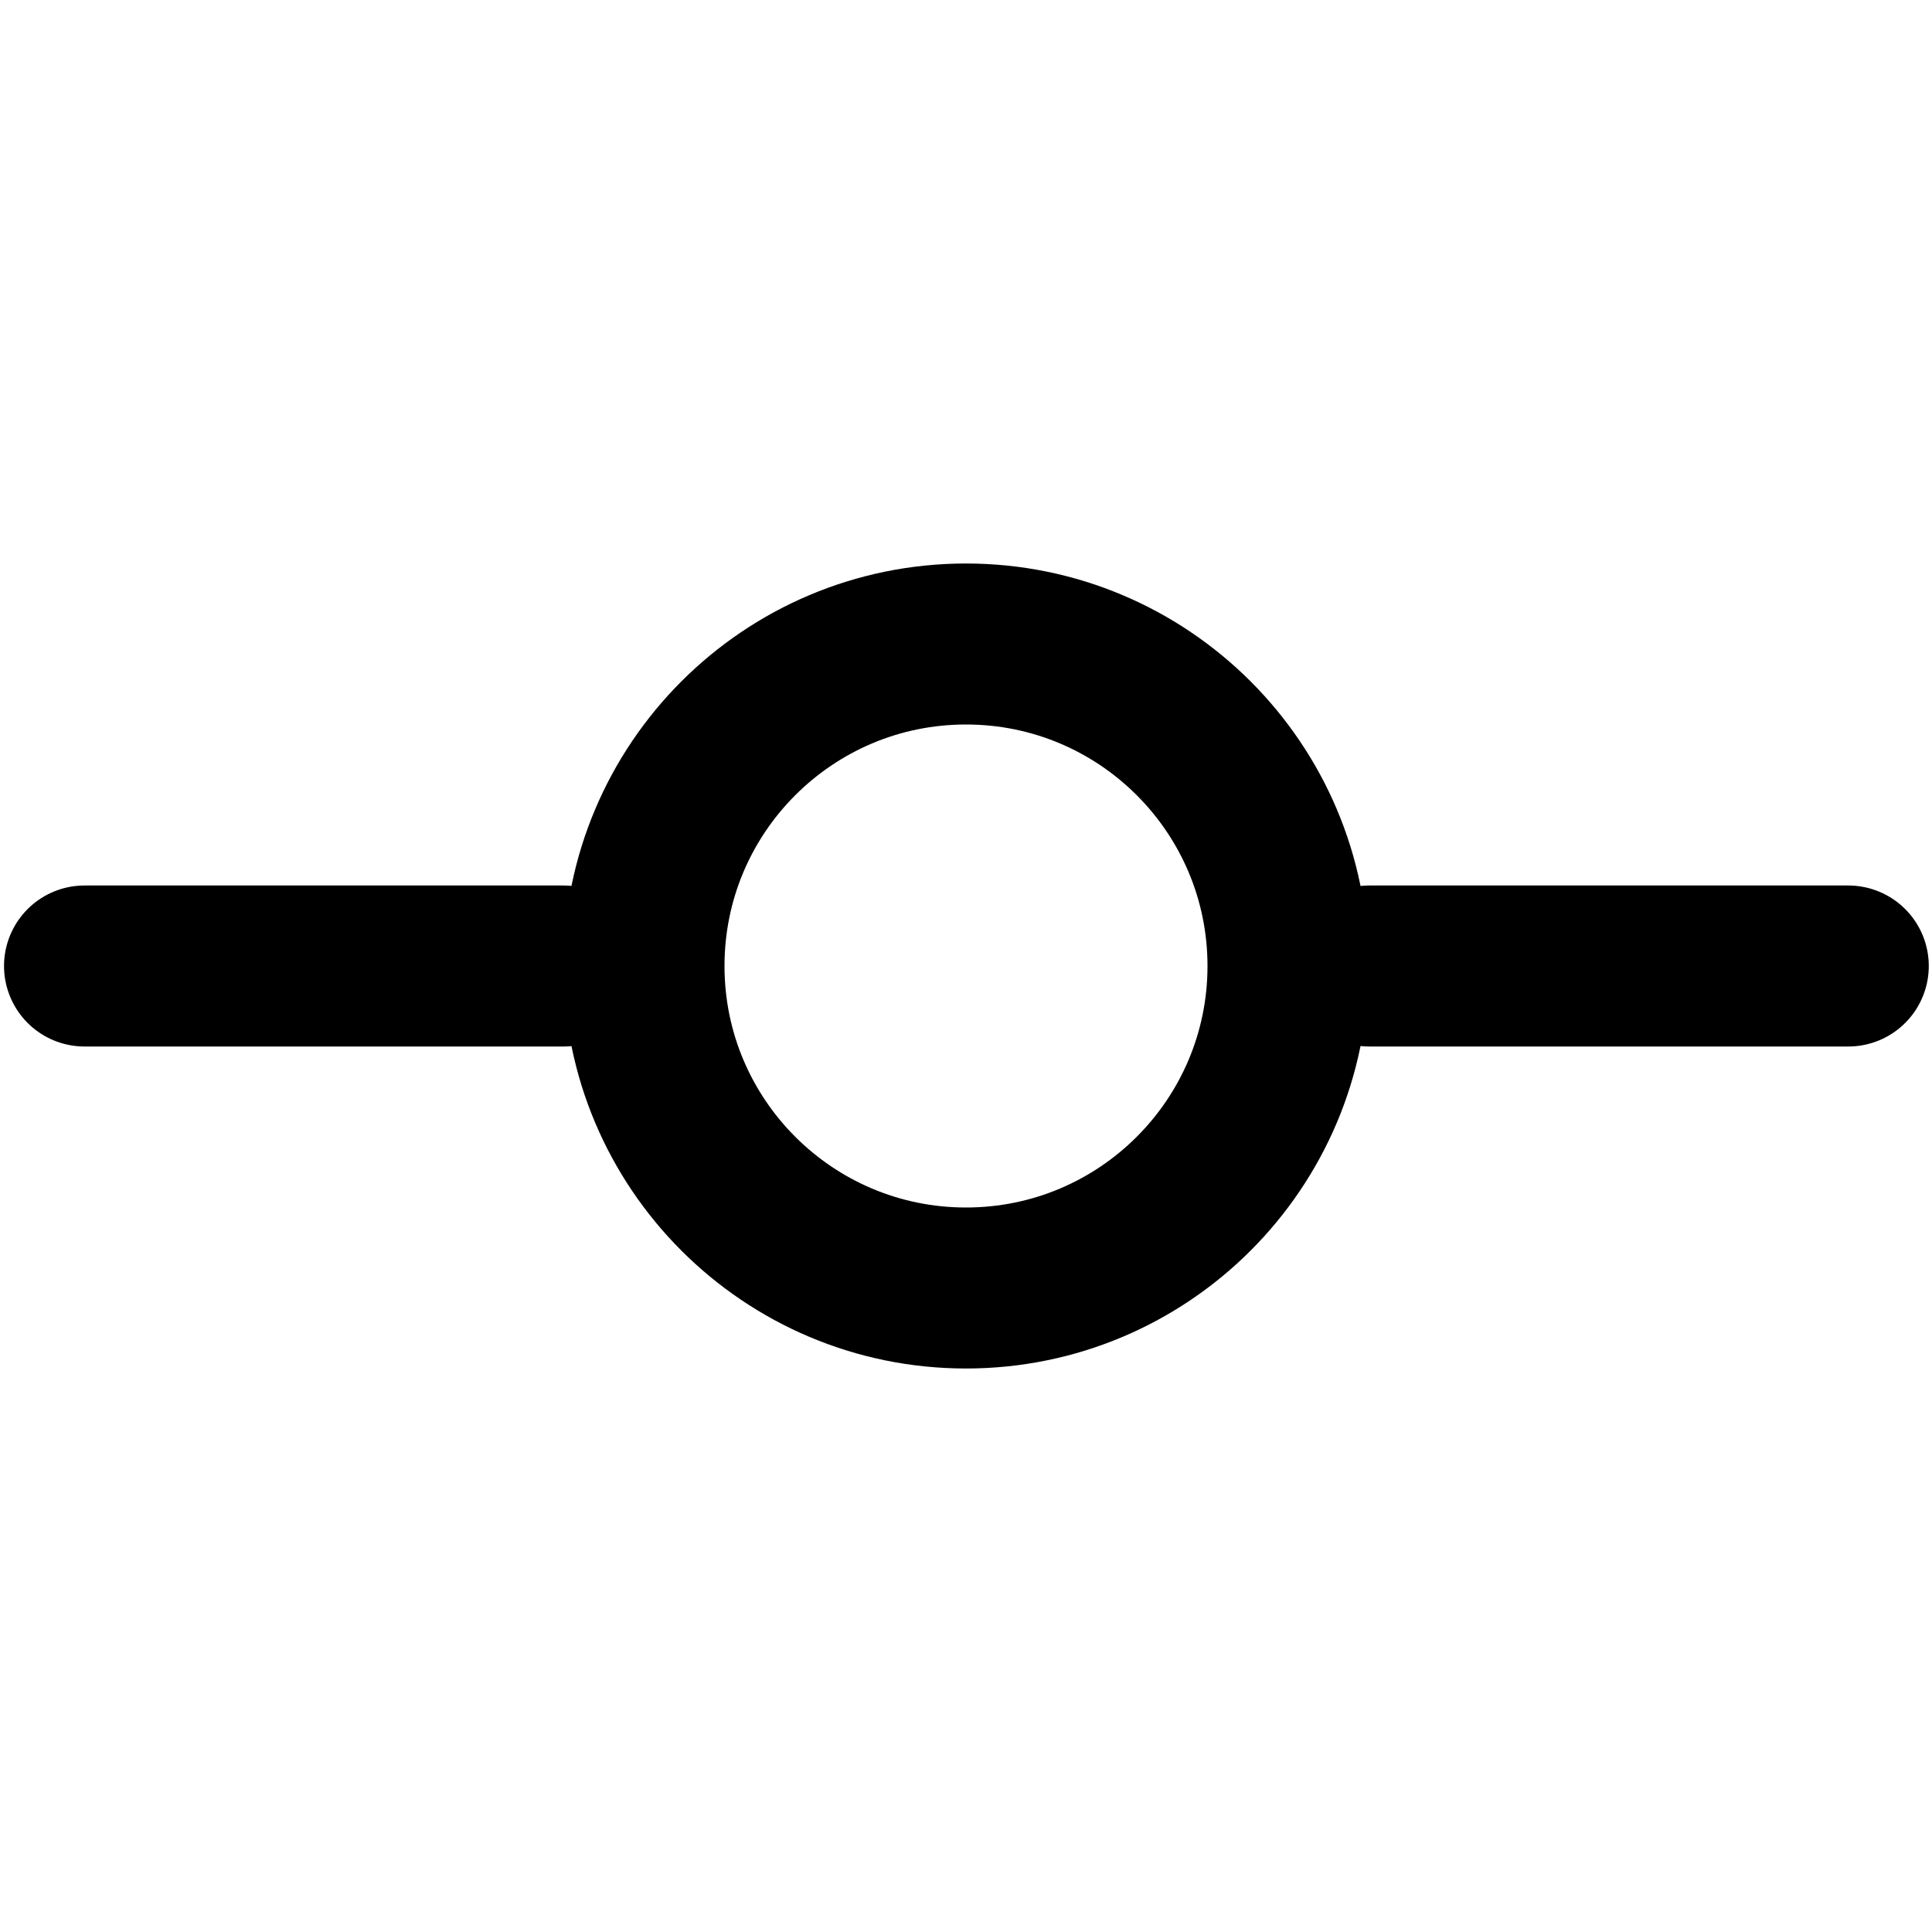
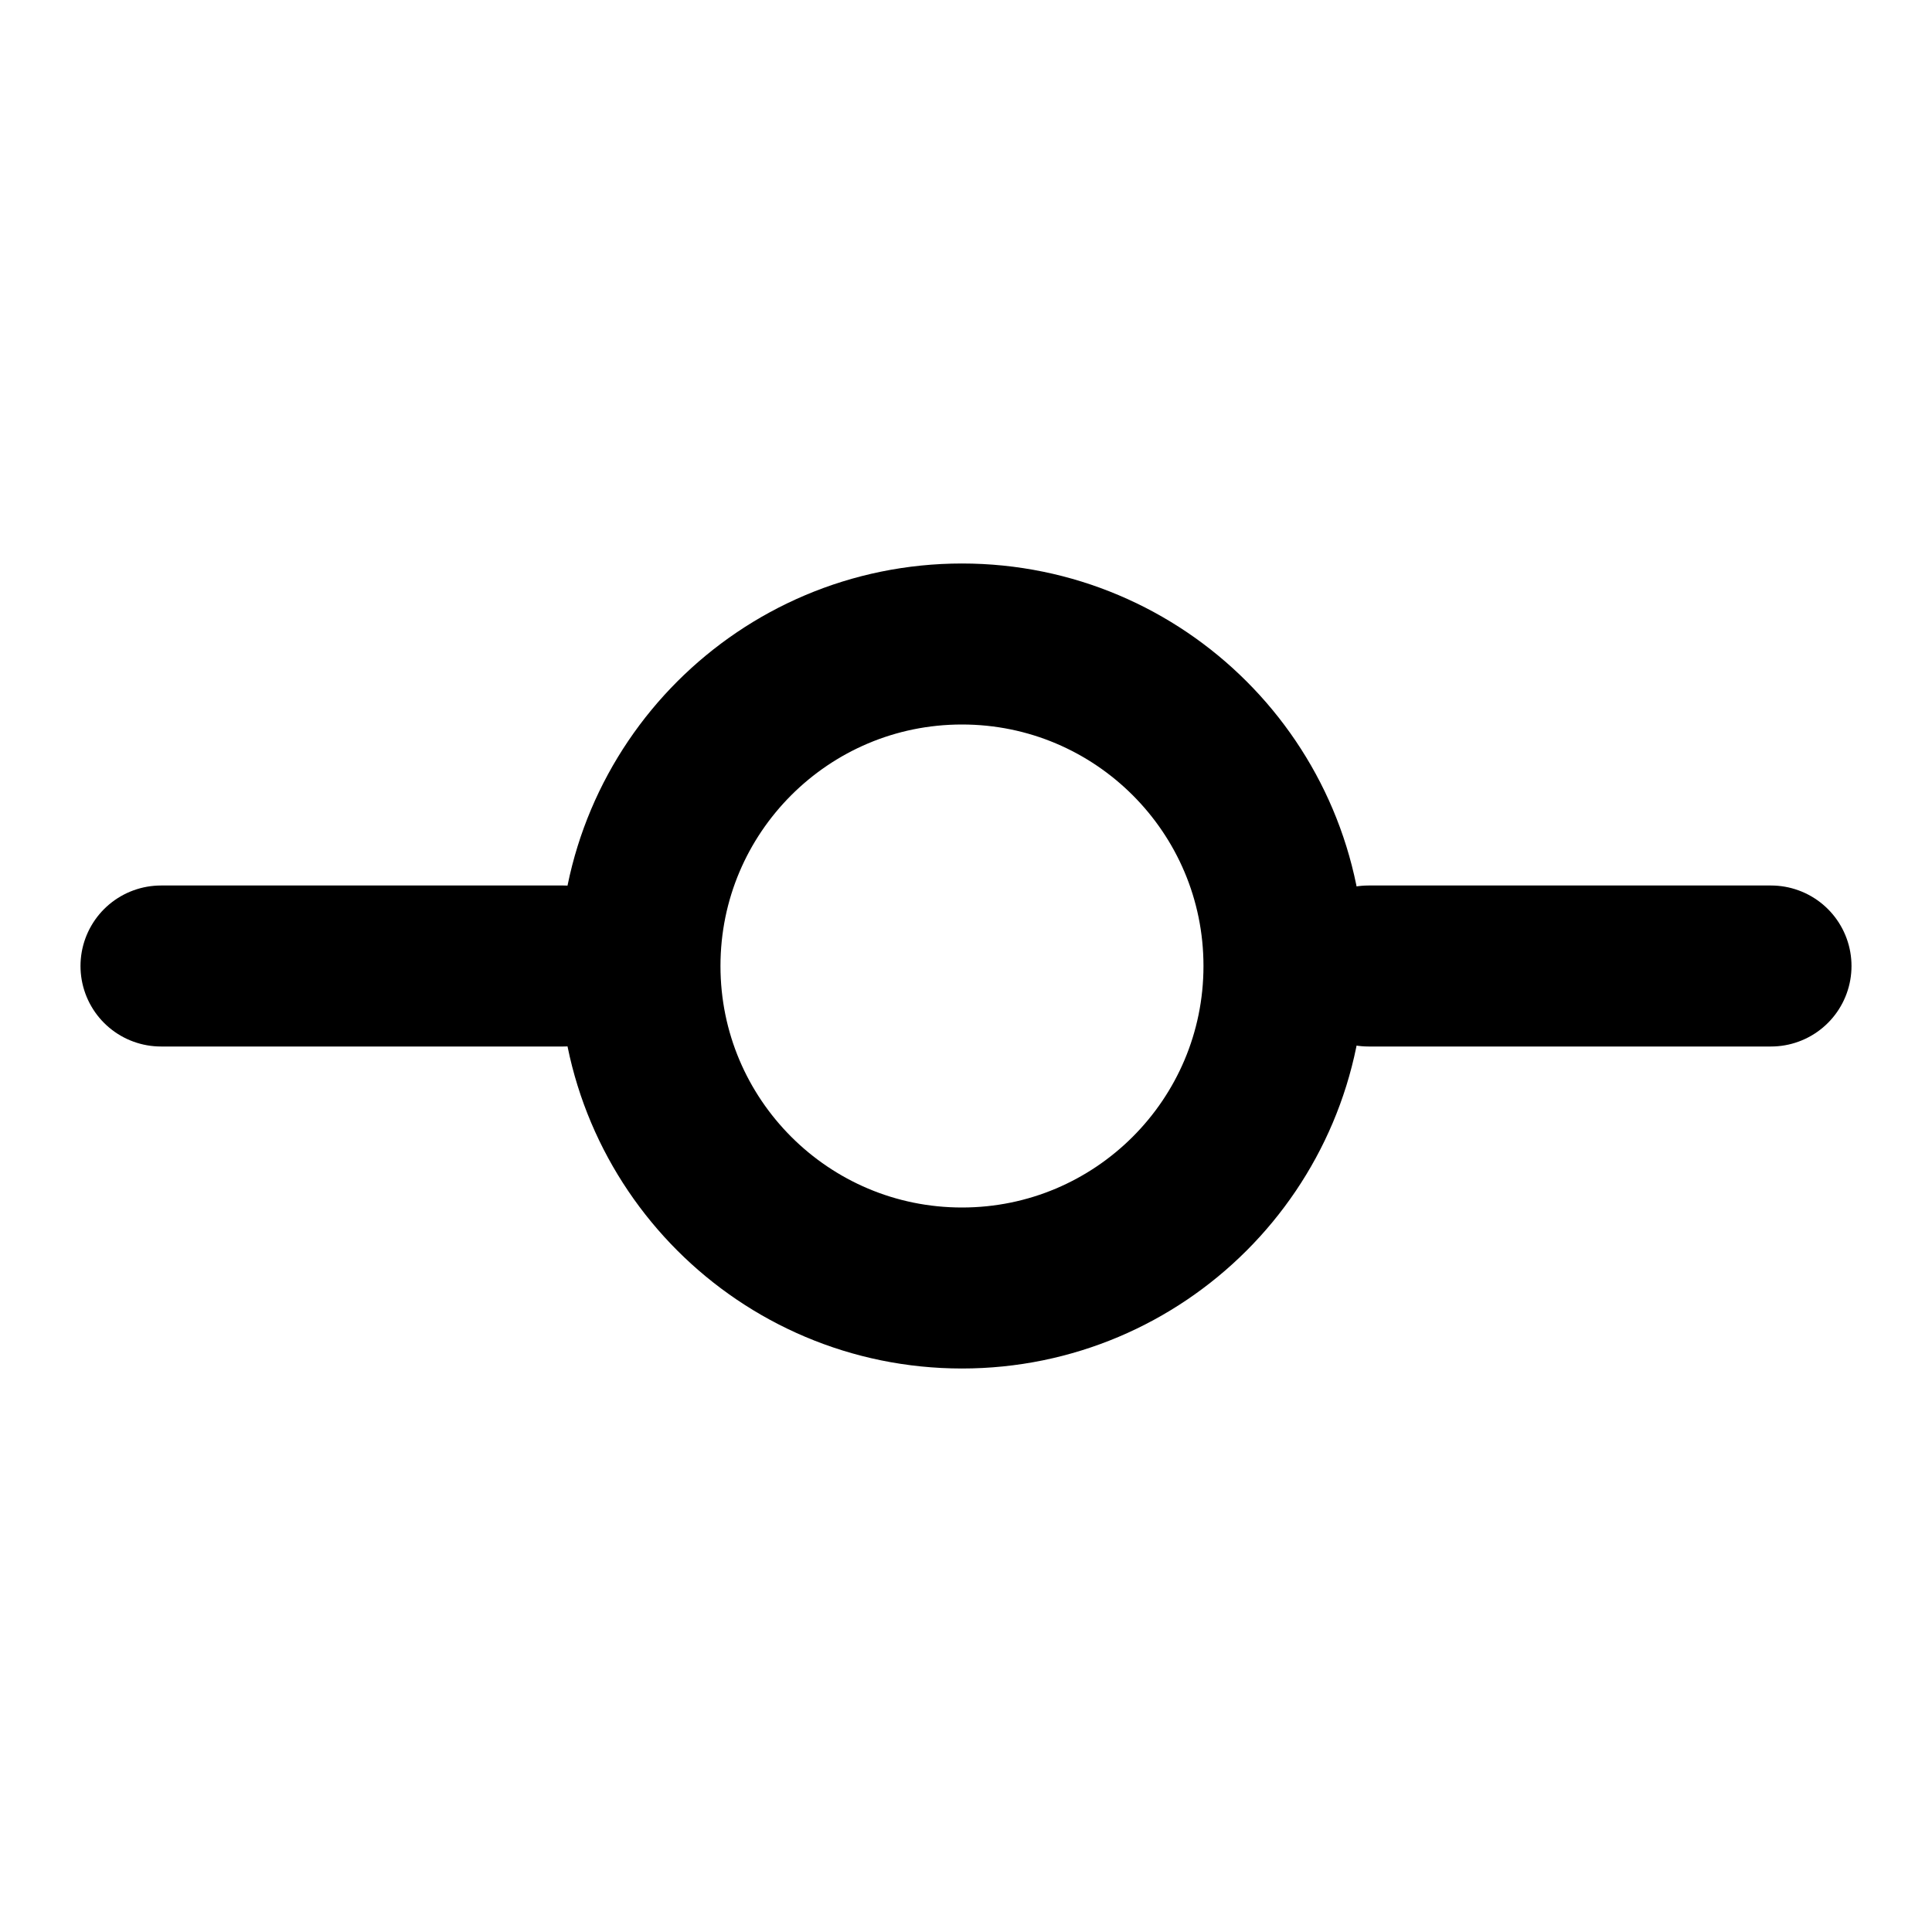
<svg xmlns="http://www.w3.org/2000/svg" width="24" height="24" viewBox="0 0 24 24" fill="none" stroke="currentColor" stroke-width="2" stroke-linecap="round" stroke-linejoin="round">
-   <circle cx="12" cy="12" r="4" />
-   <line x1="1.05" y1="12" x2="7" y2="12" />
-   <line x1="17.01" y1="12" x2="22.96" y2="12" />
+   <path d="M11.95 16C14.159 16 15.95 14.209 15.95 12C15.95 9.791 14.159 8 11.95 8C9.741 8 7.95 9.791 7.95 12C7.95 14.209 9.741 16 11.95 16Z" />
+   <path d="M2 12H7" />
+   <path d="M17 12L22 12" />
</svg>
